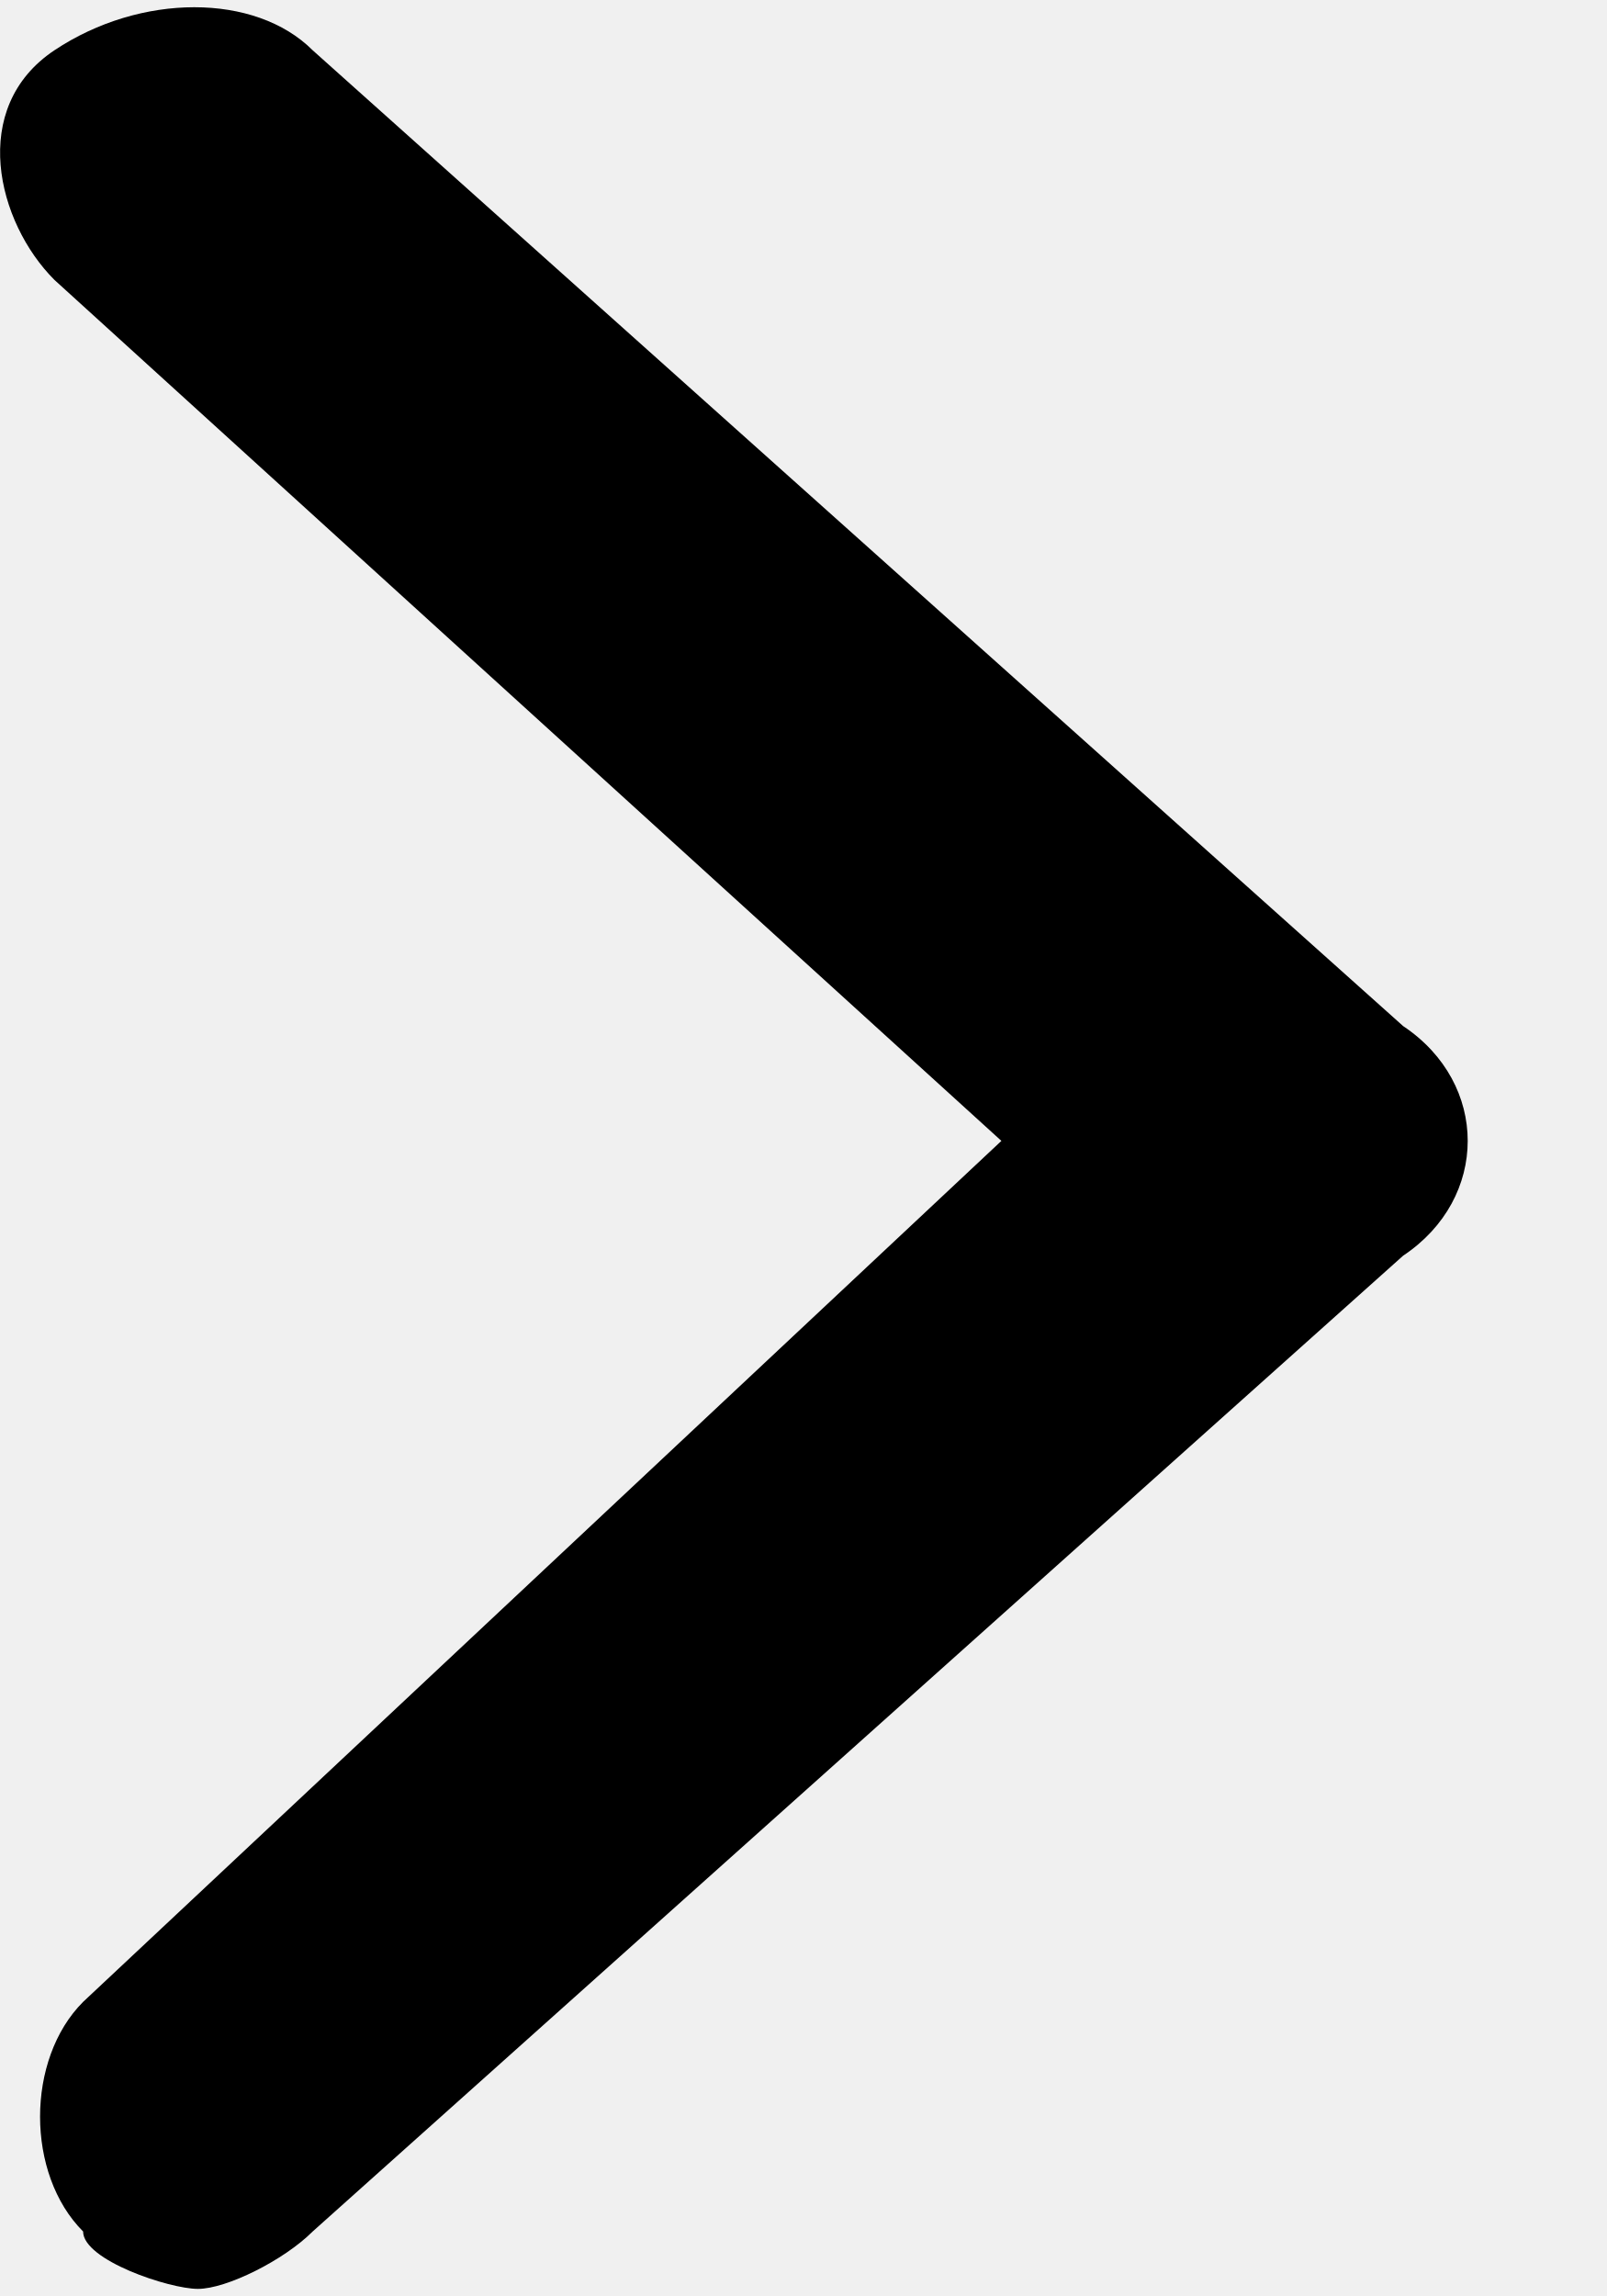
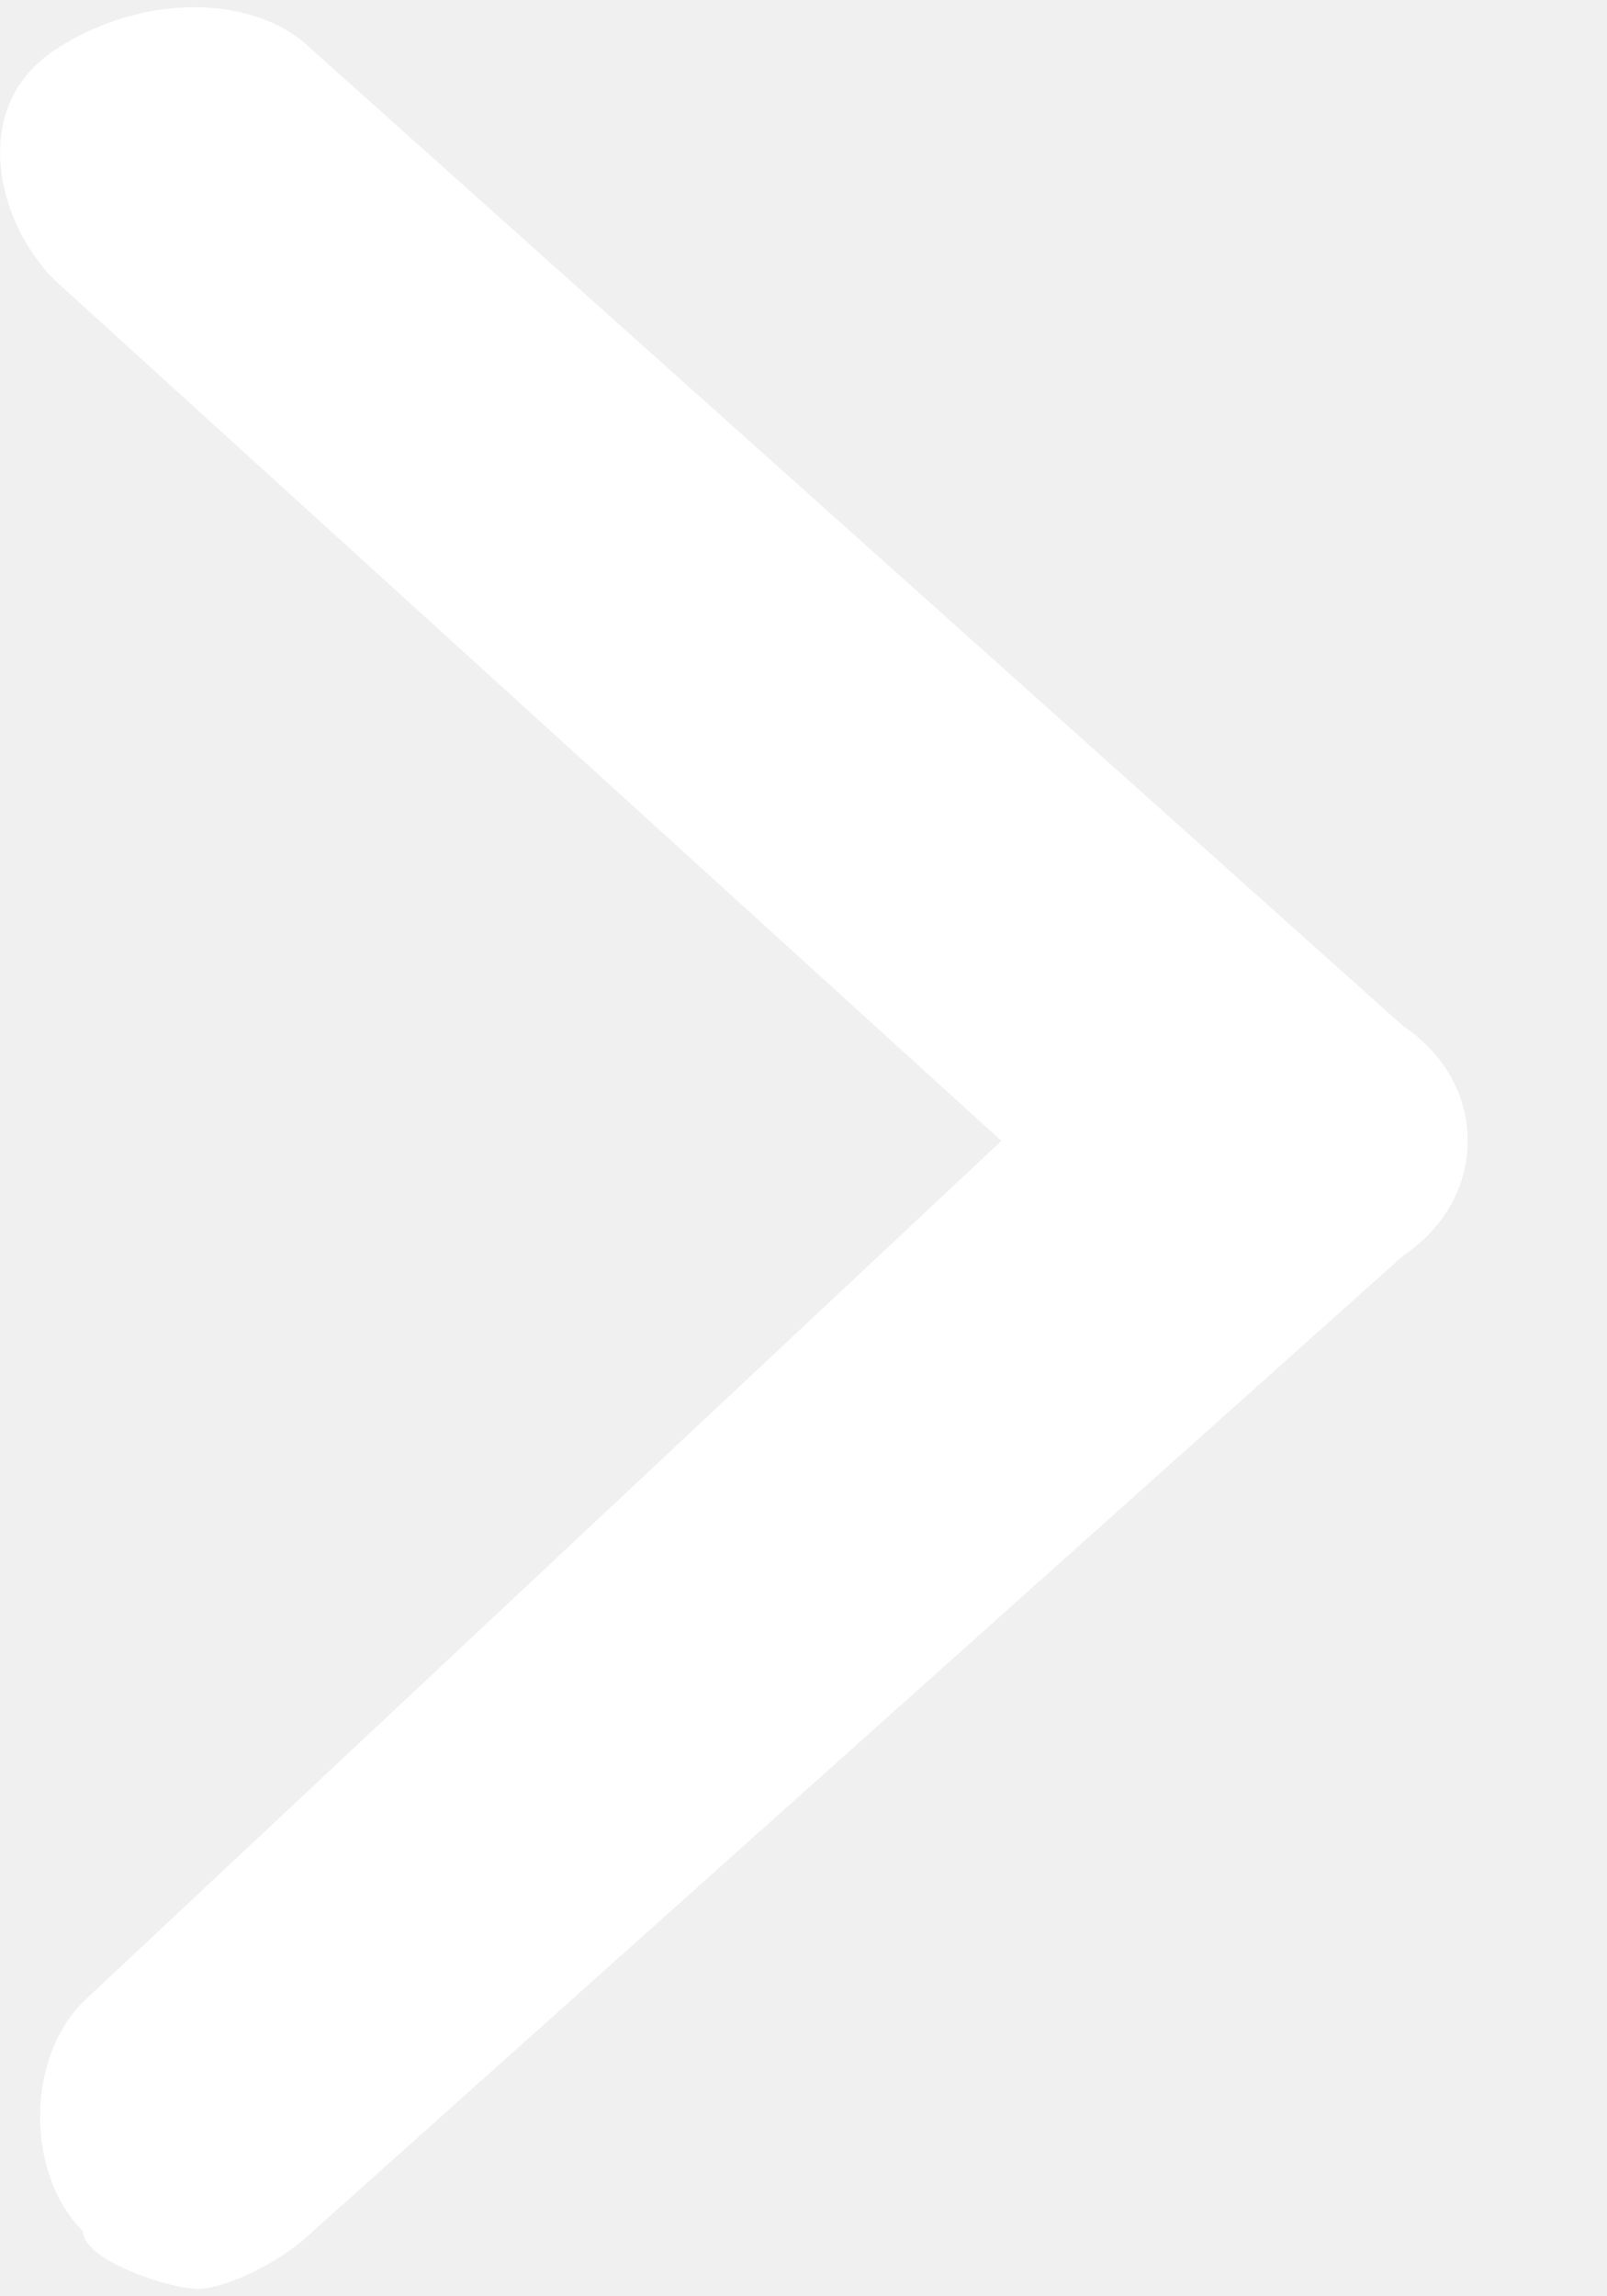
<svg xmlns="http://www.w3.org/2000/svg" width="7" height="10" viewBox="0 0 7 10" fill="none">
-   <path d="M6.112 4.469L1.362 0.219C1.112 -0.031 0.612 -0.031 0.237 0.219C-0.138 0.469 -0.013 0.969 0.237 1.219L4.362 4.969L0.362 8.719C0.112 8.969 0.112 9.469 0.362 9.719C0.362 9.844 0.737 9.969 0.862 9.969C0.987 9.969 1.237 9.844 1.362 9.719L6.112 5.469C6.487 5.219 6.487 4.719 6.112 4.469Z" fill="black" />
+   <path d="M6.112 4.469L1.362 0.219C1.112 -0.031 0.612 -0.031 0.237 0.219C-0.138 0.469 -0.013 0.969 0.237 1.219L4.362 4.969L0.362 8.719C0.112 8.969 0.112 9.469 0.362 9.719C0.362 9.844 0.737 9.969 0.862 9.969C0.987 9.969 1.237 9.844 1.362 9.719L6.112 5.469C6.487 5.219 6.487 4.719 6.112 4.469Z" fill="#fff" />
</svg>
